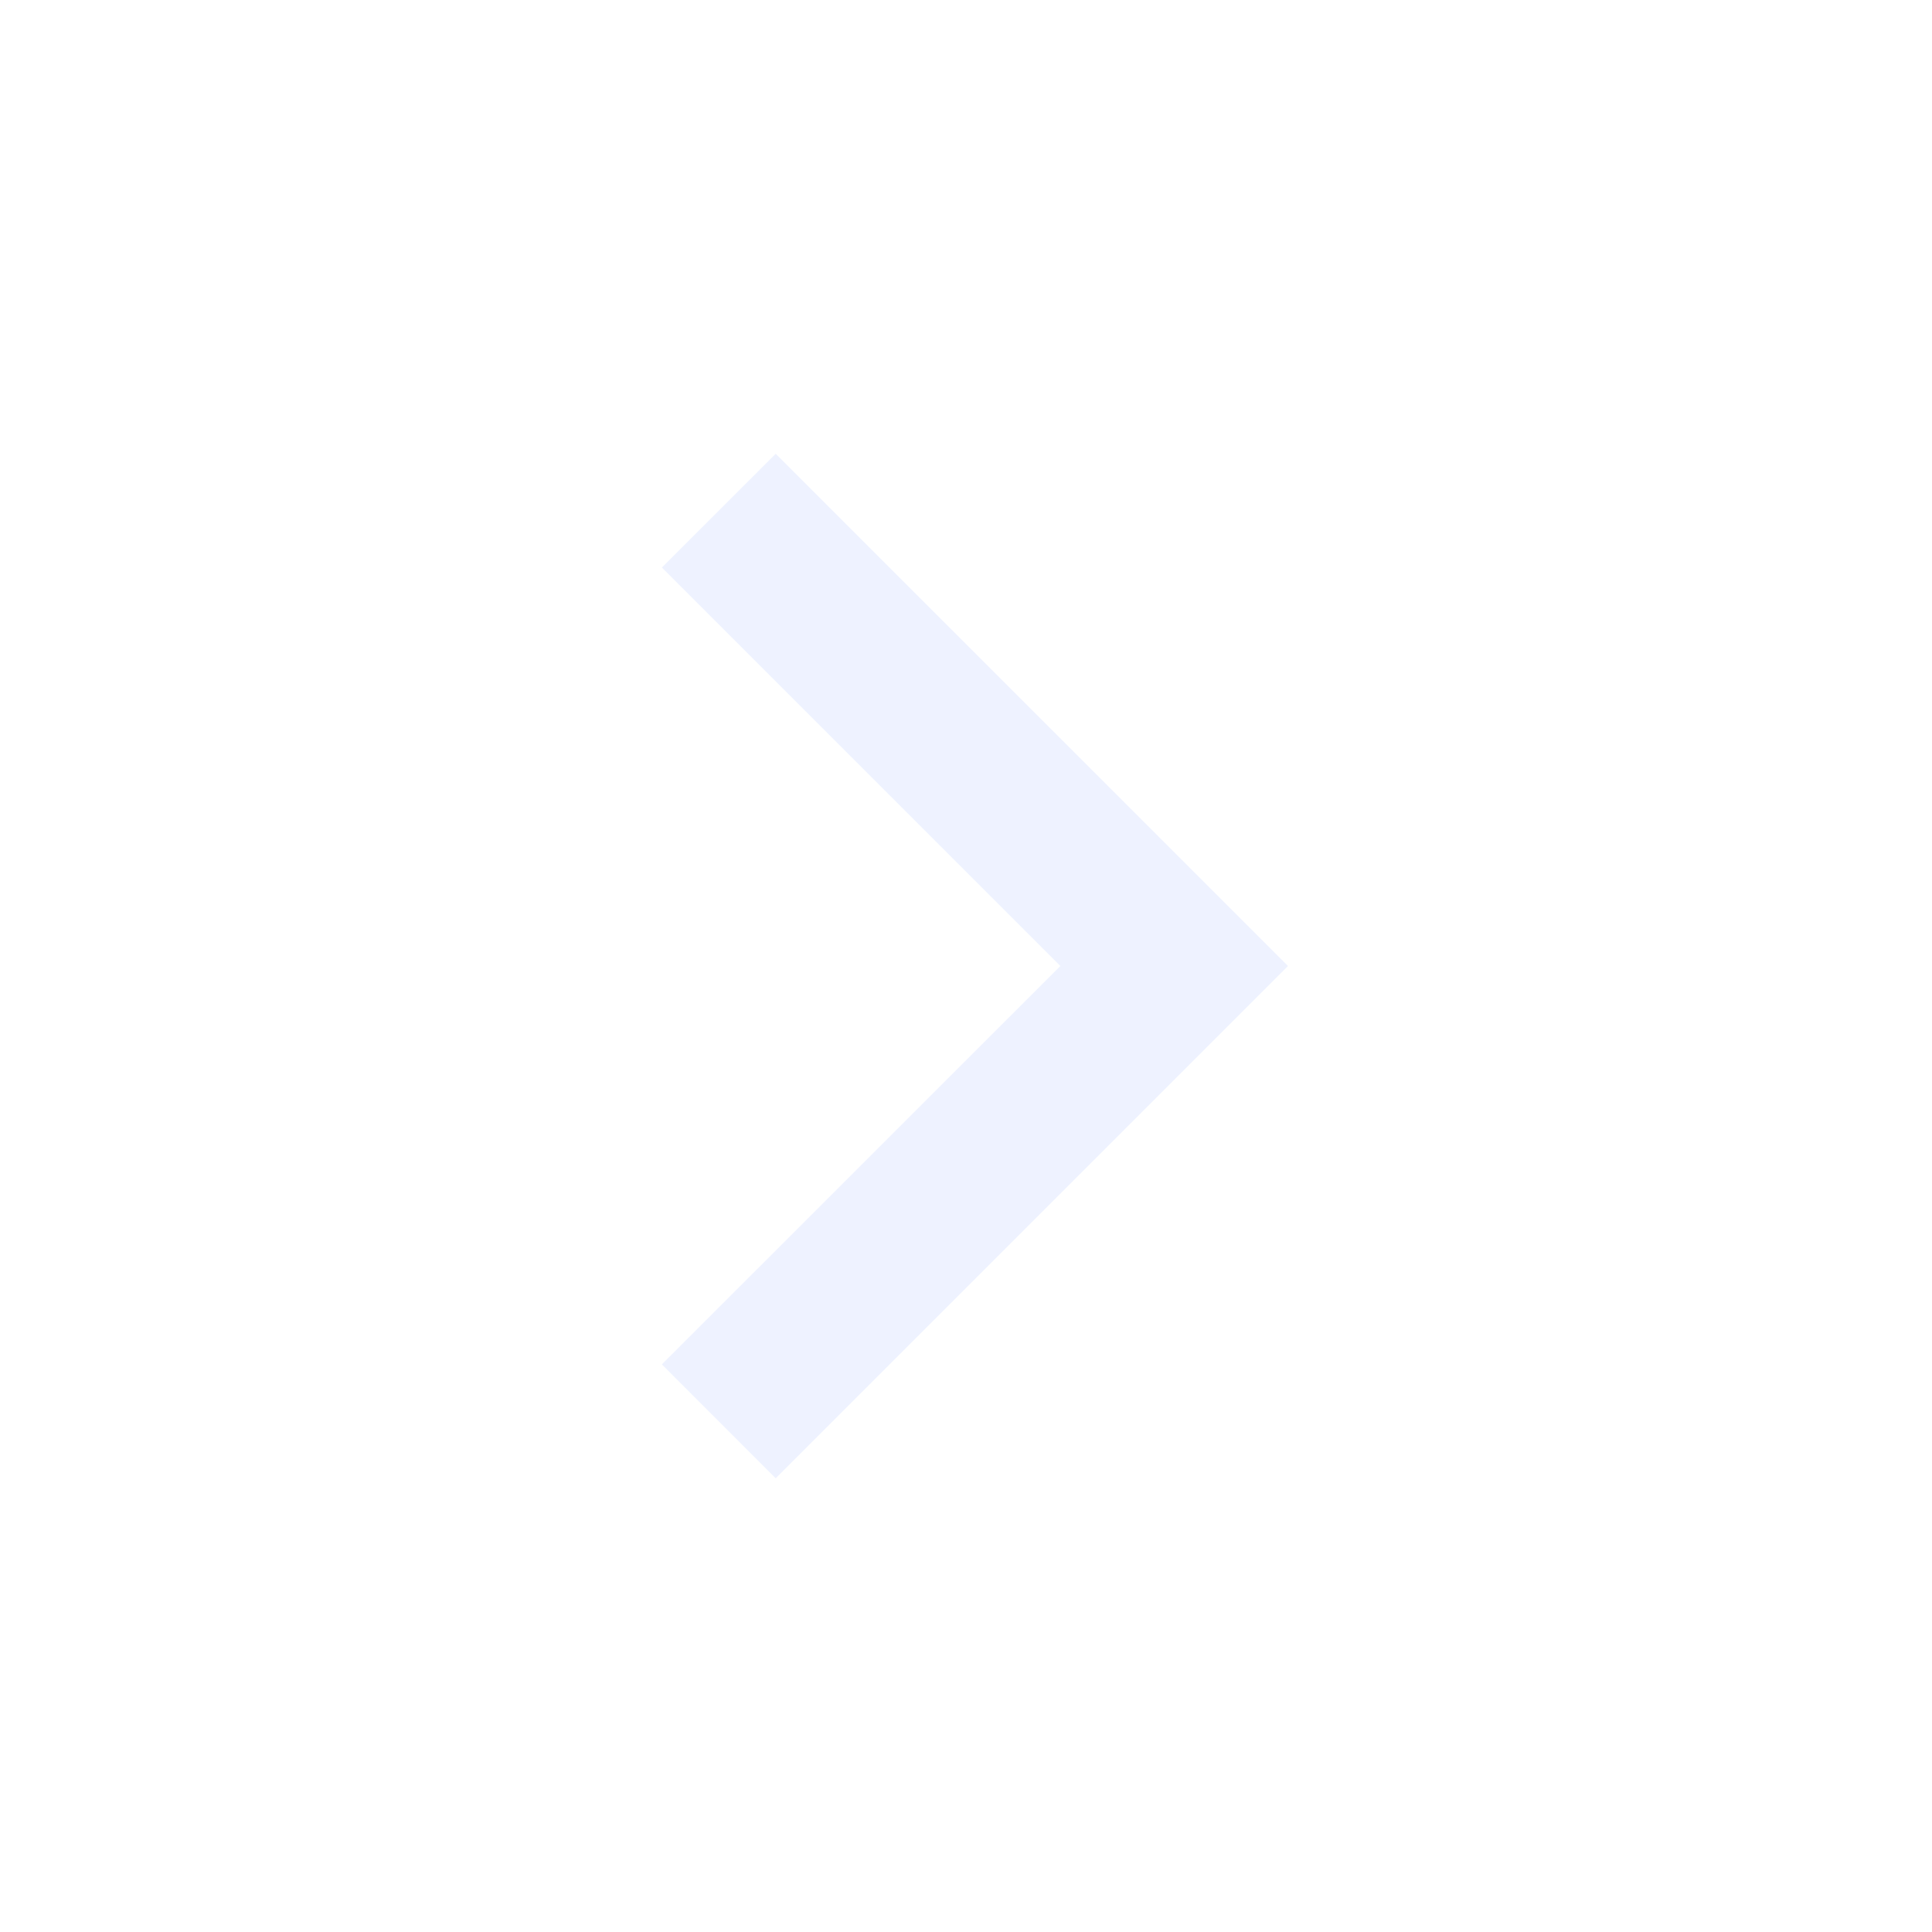
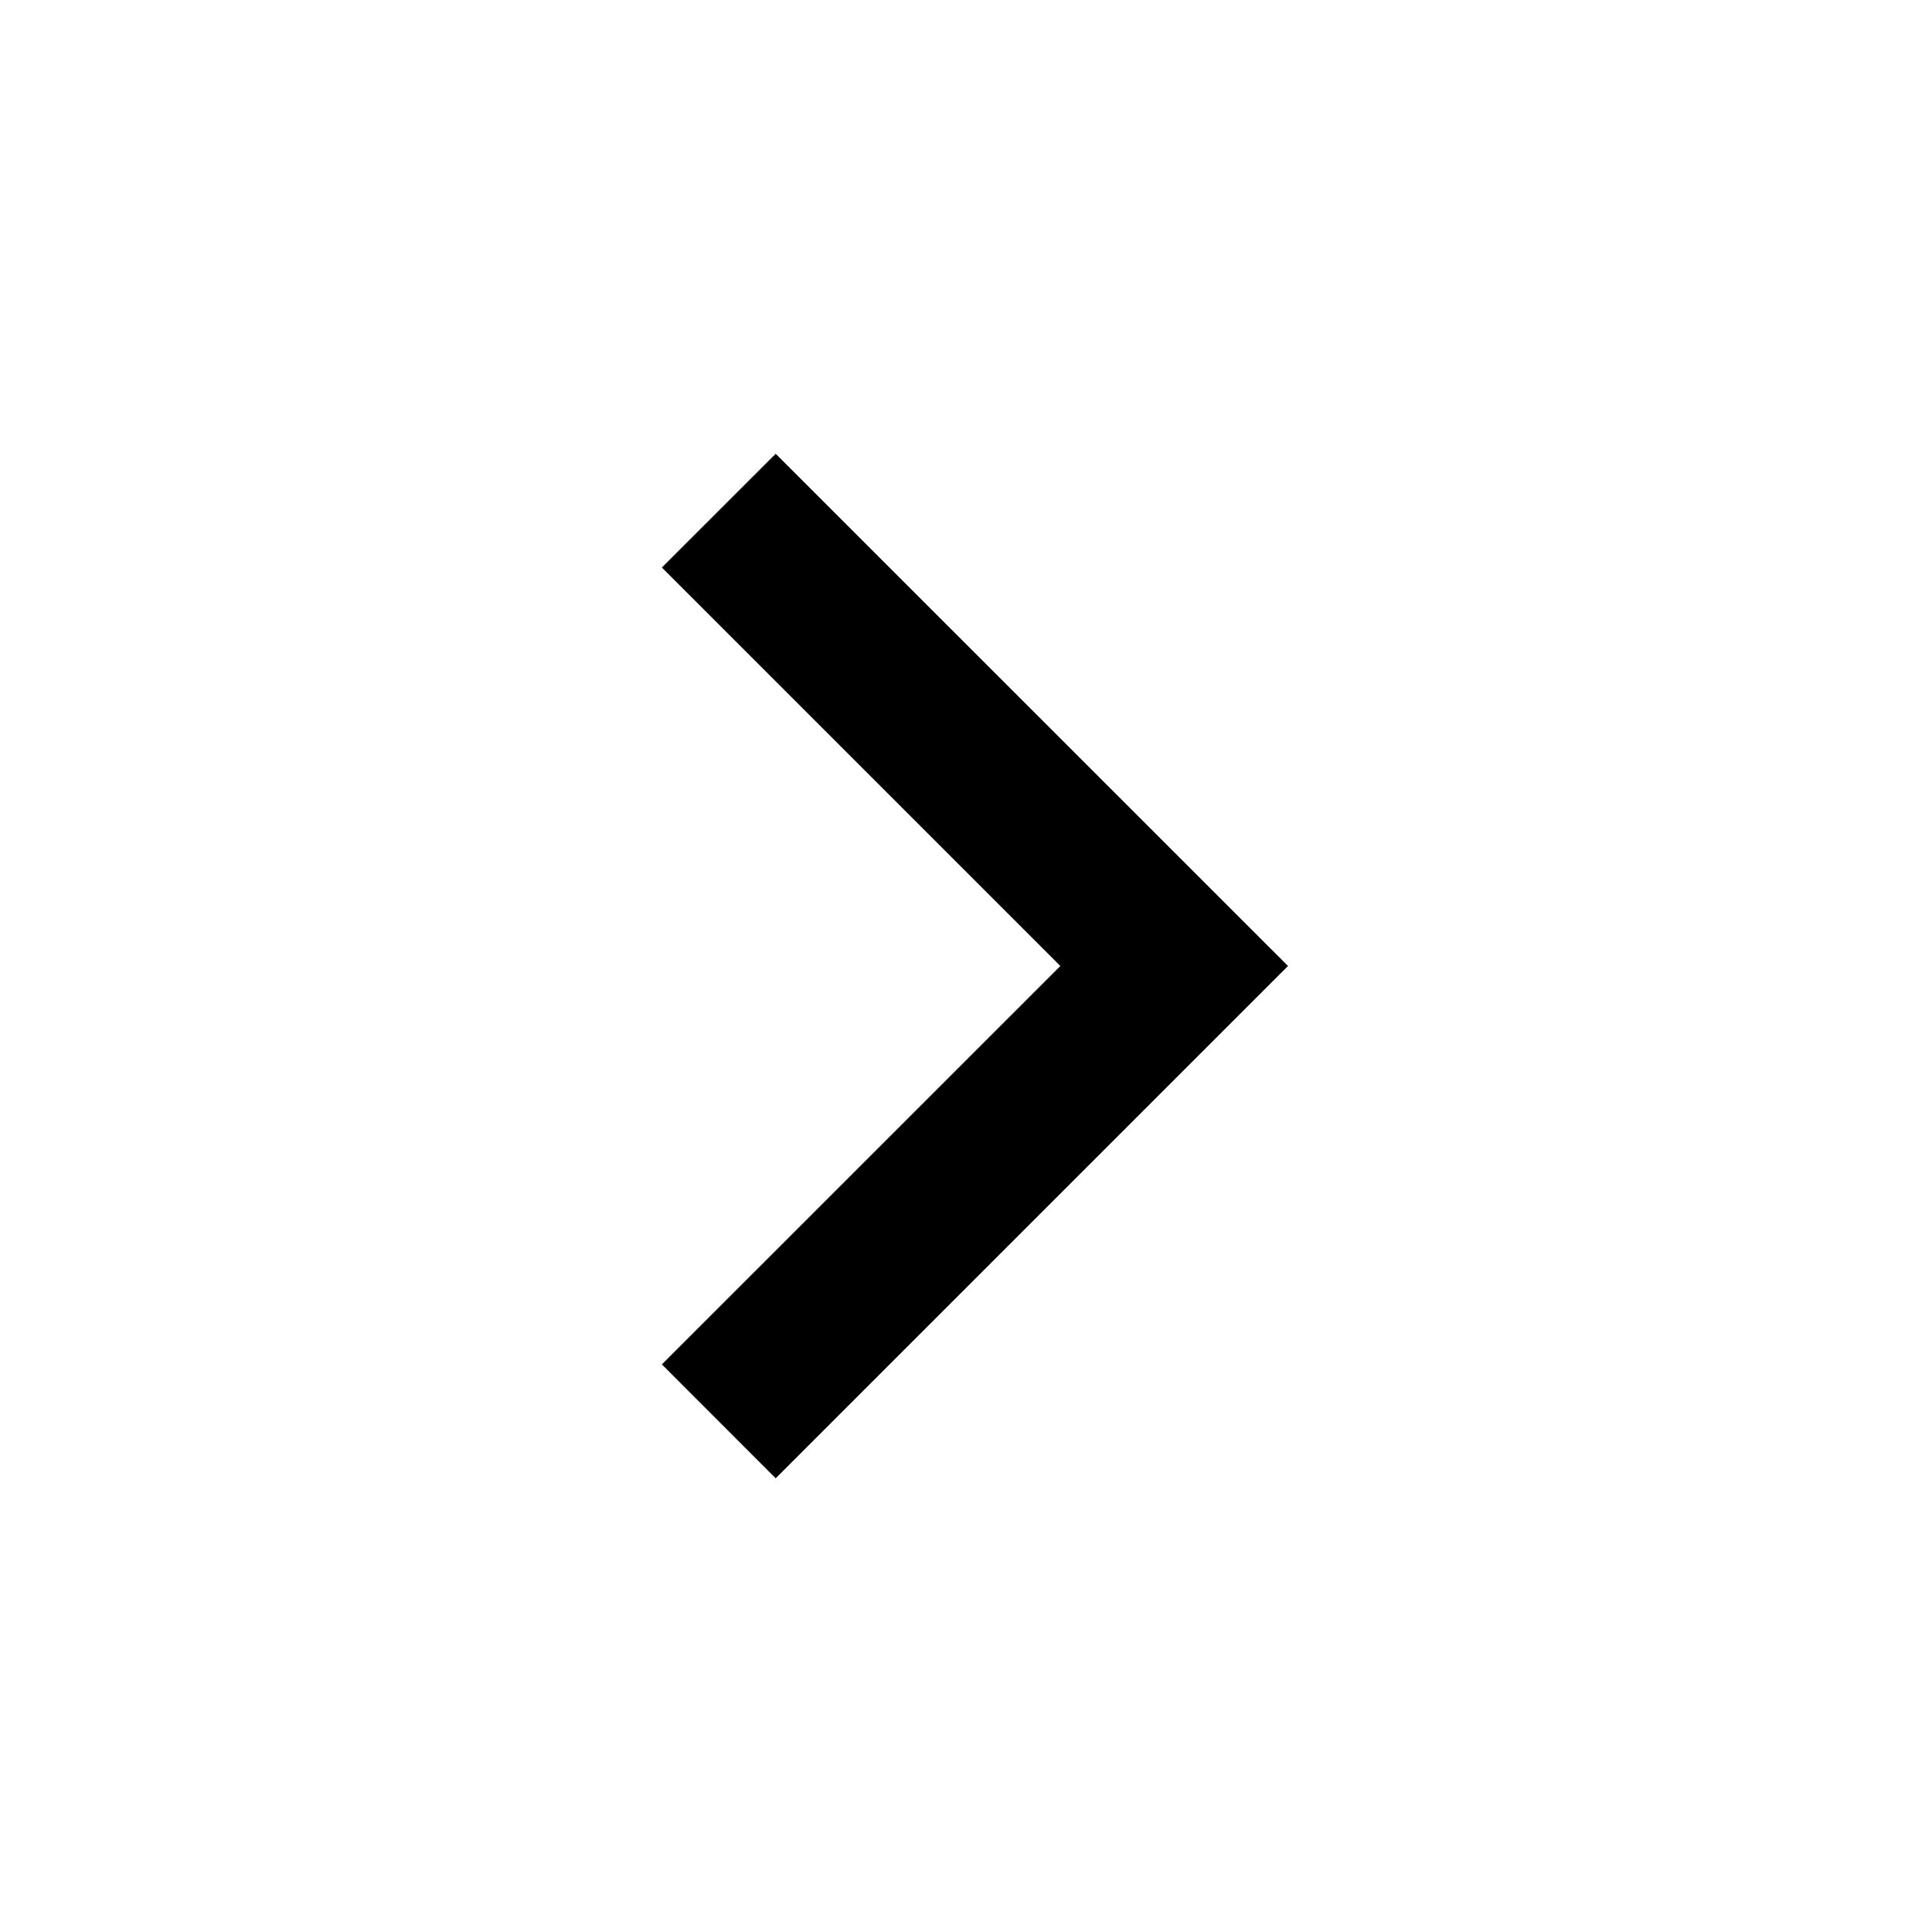
<svg xmlns="http://www.w3.org/2000/svg" width="24" height="24" viewBox="0 0 24 24" fill="none">
-   <path d="M13.172 12L8.222 7.05L9.636 5.637L16 12L9.636 18.364L8.222 16.949L13.172 12Z" fill="#EEF2FF" />
+   <path d="M13.172 12L8.222 7.05L9.636 5.637L16 12L9.636 18.364L8.222 16.949L13.172 12Z" fill="currentColor" />
</svg>
